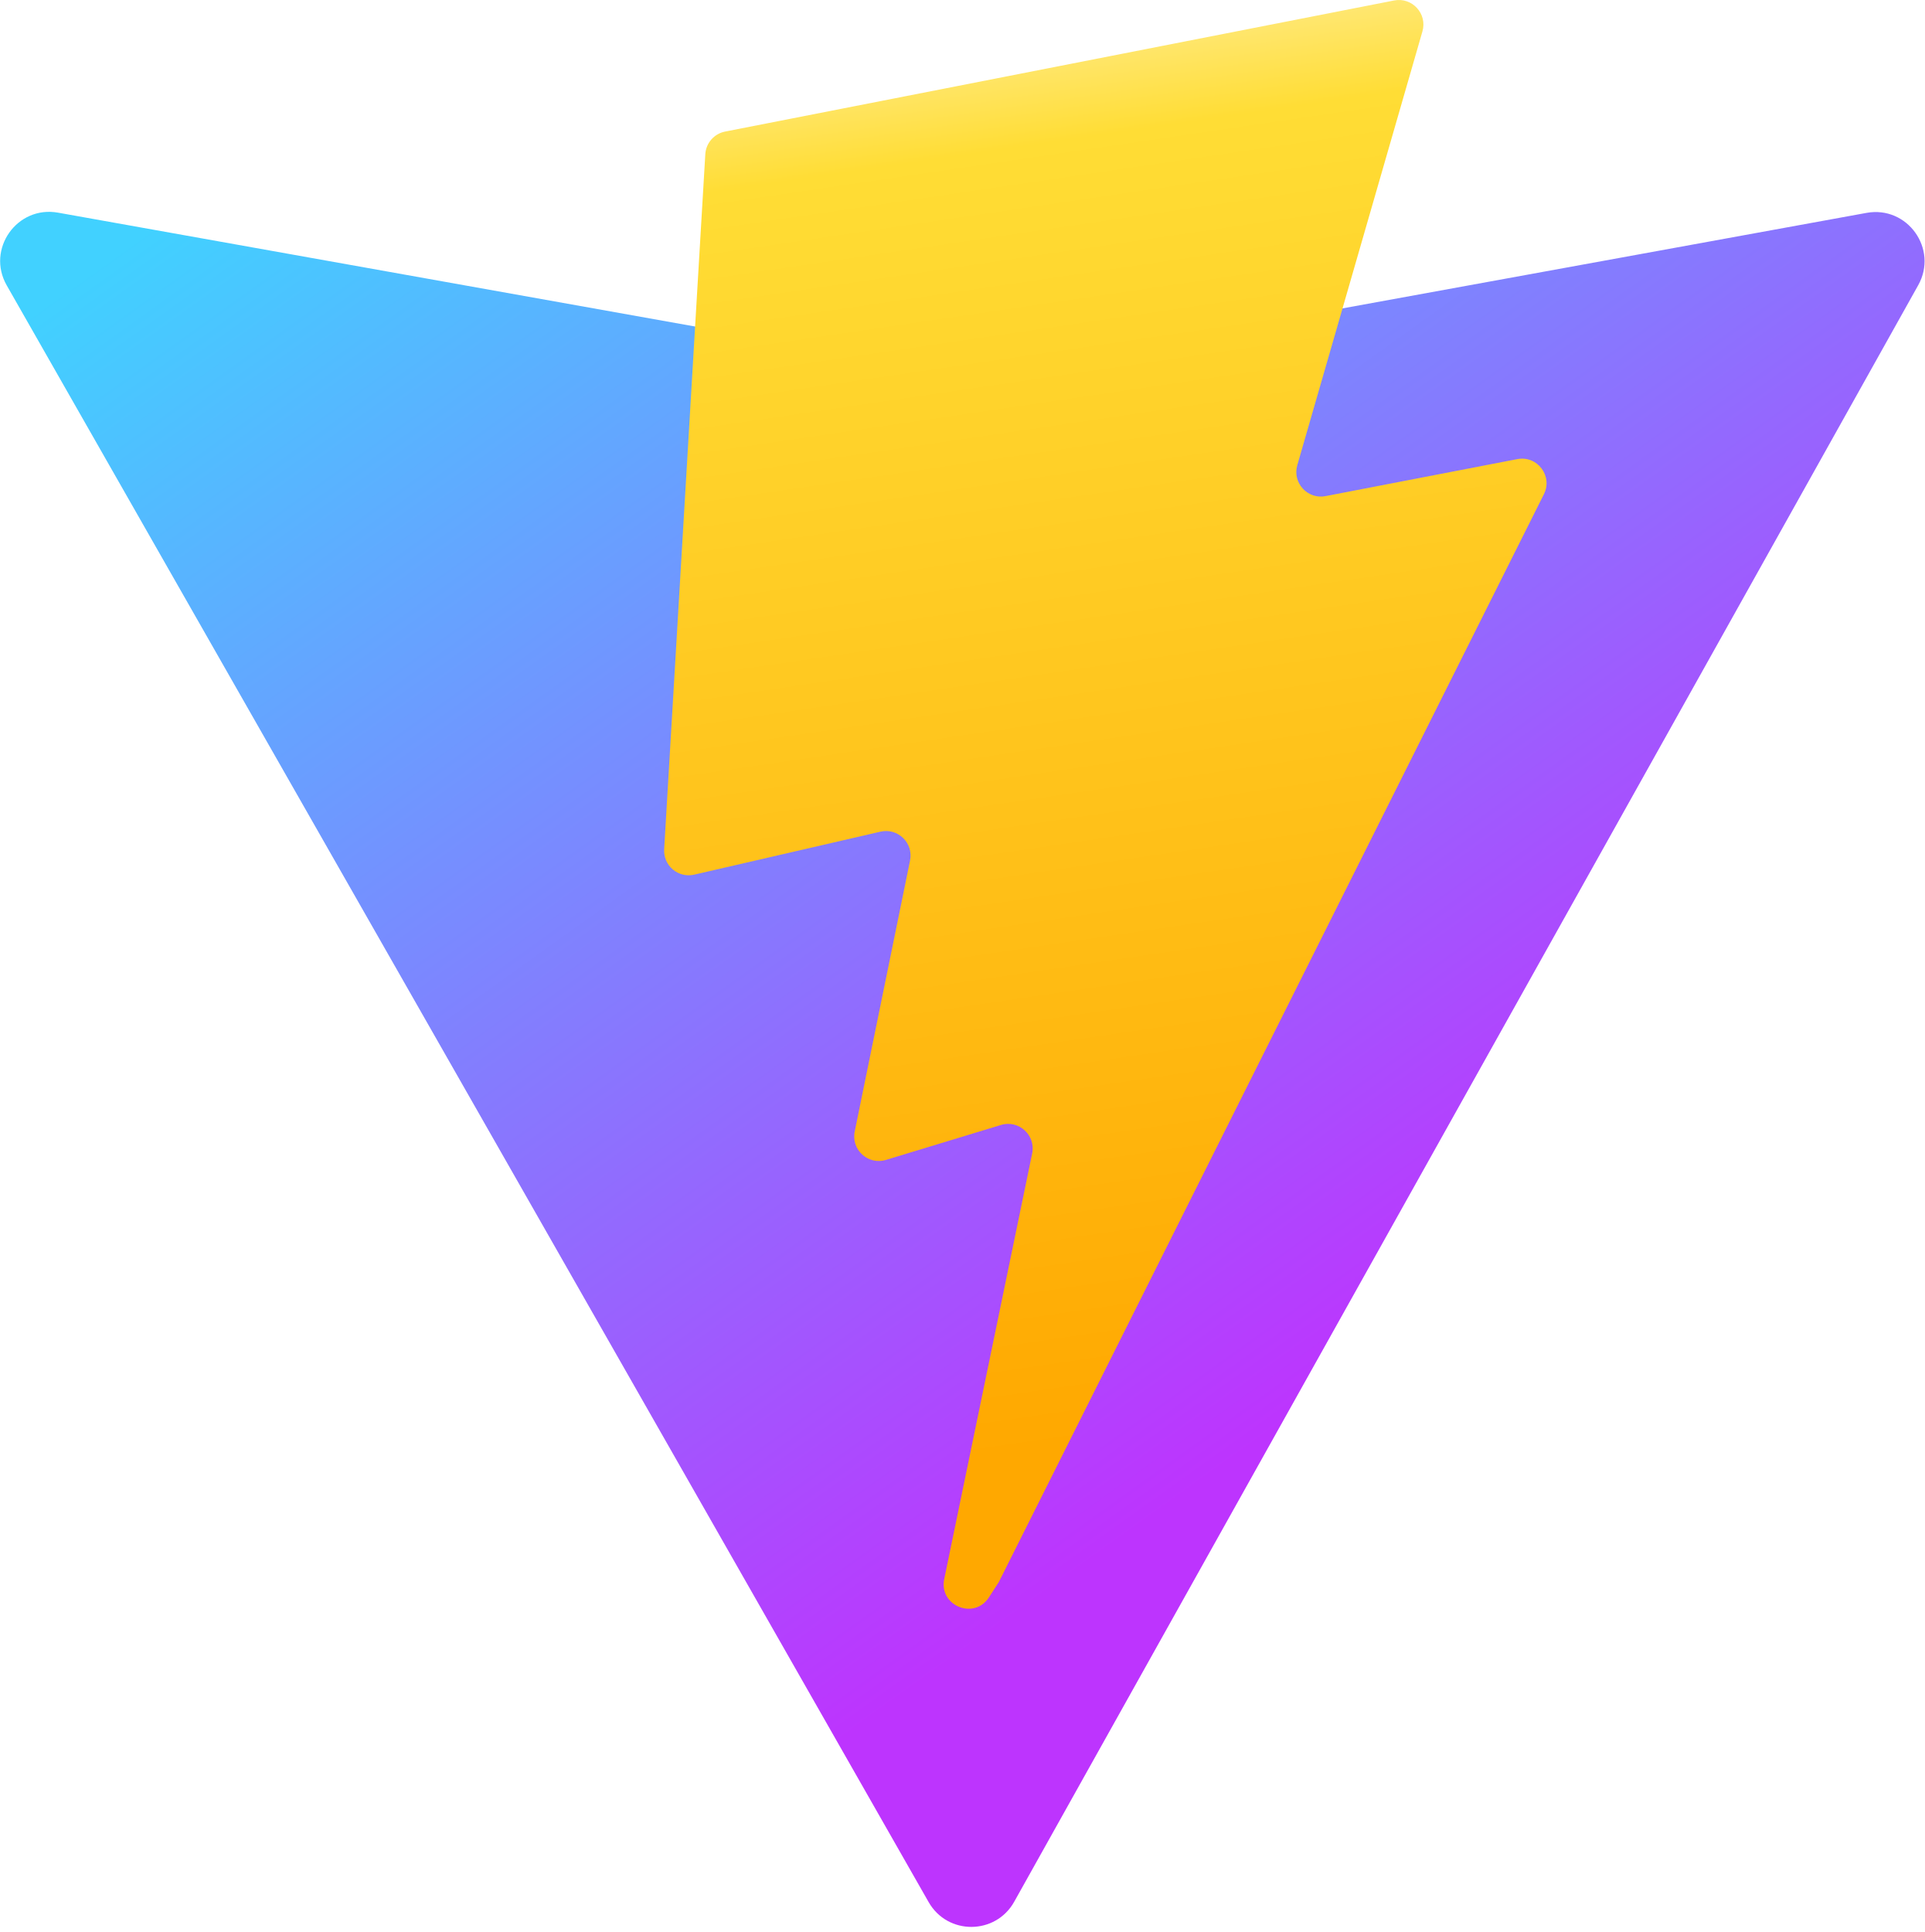
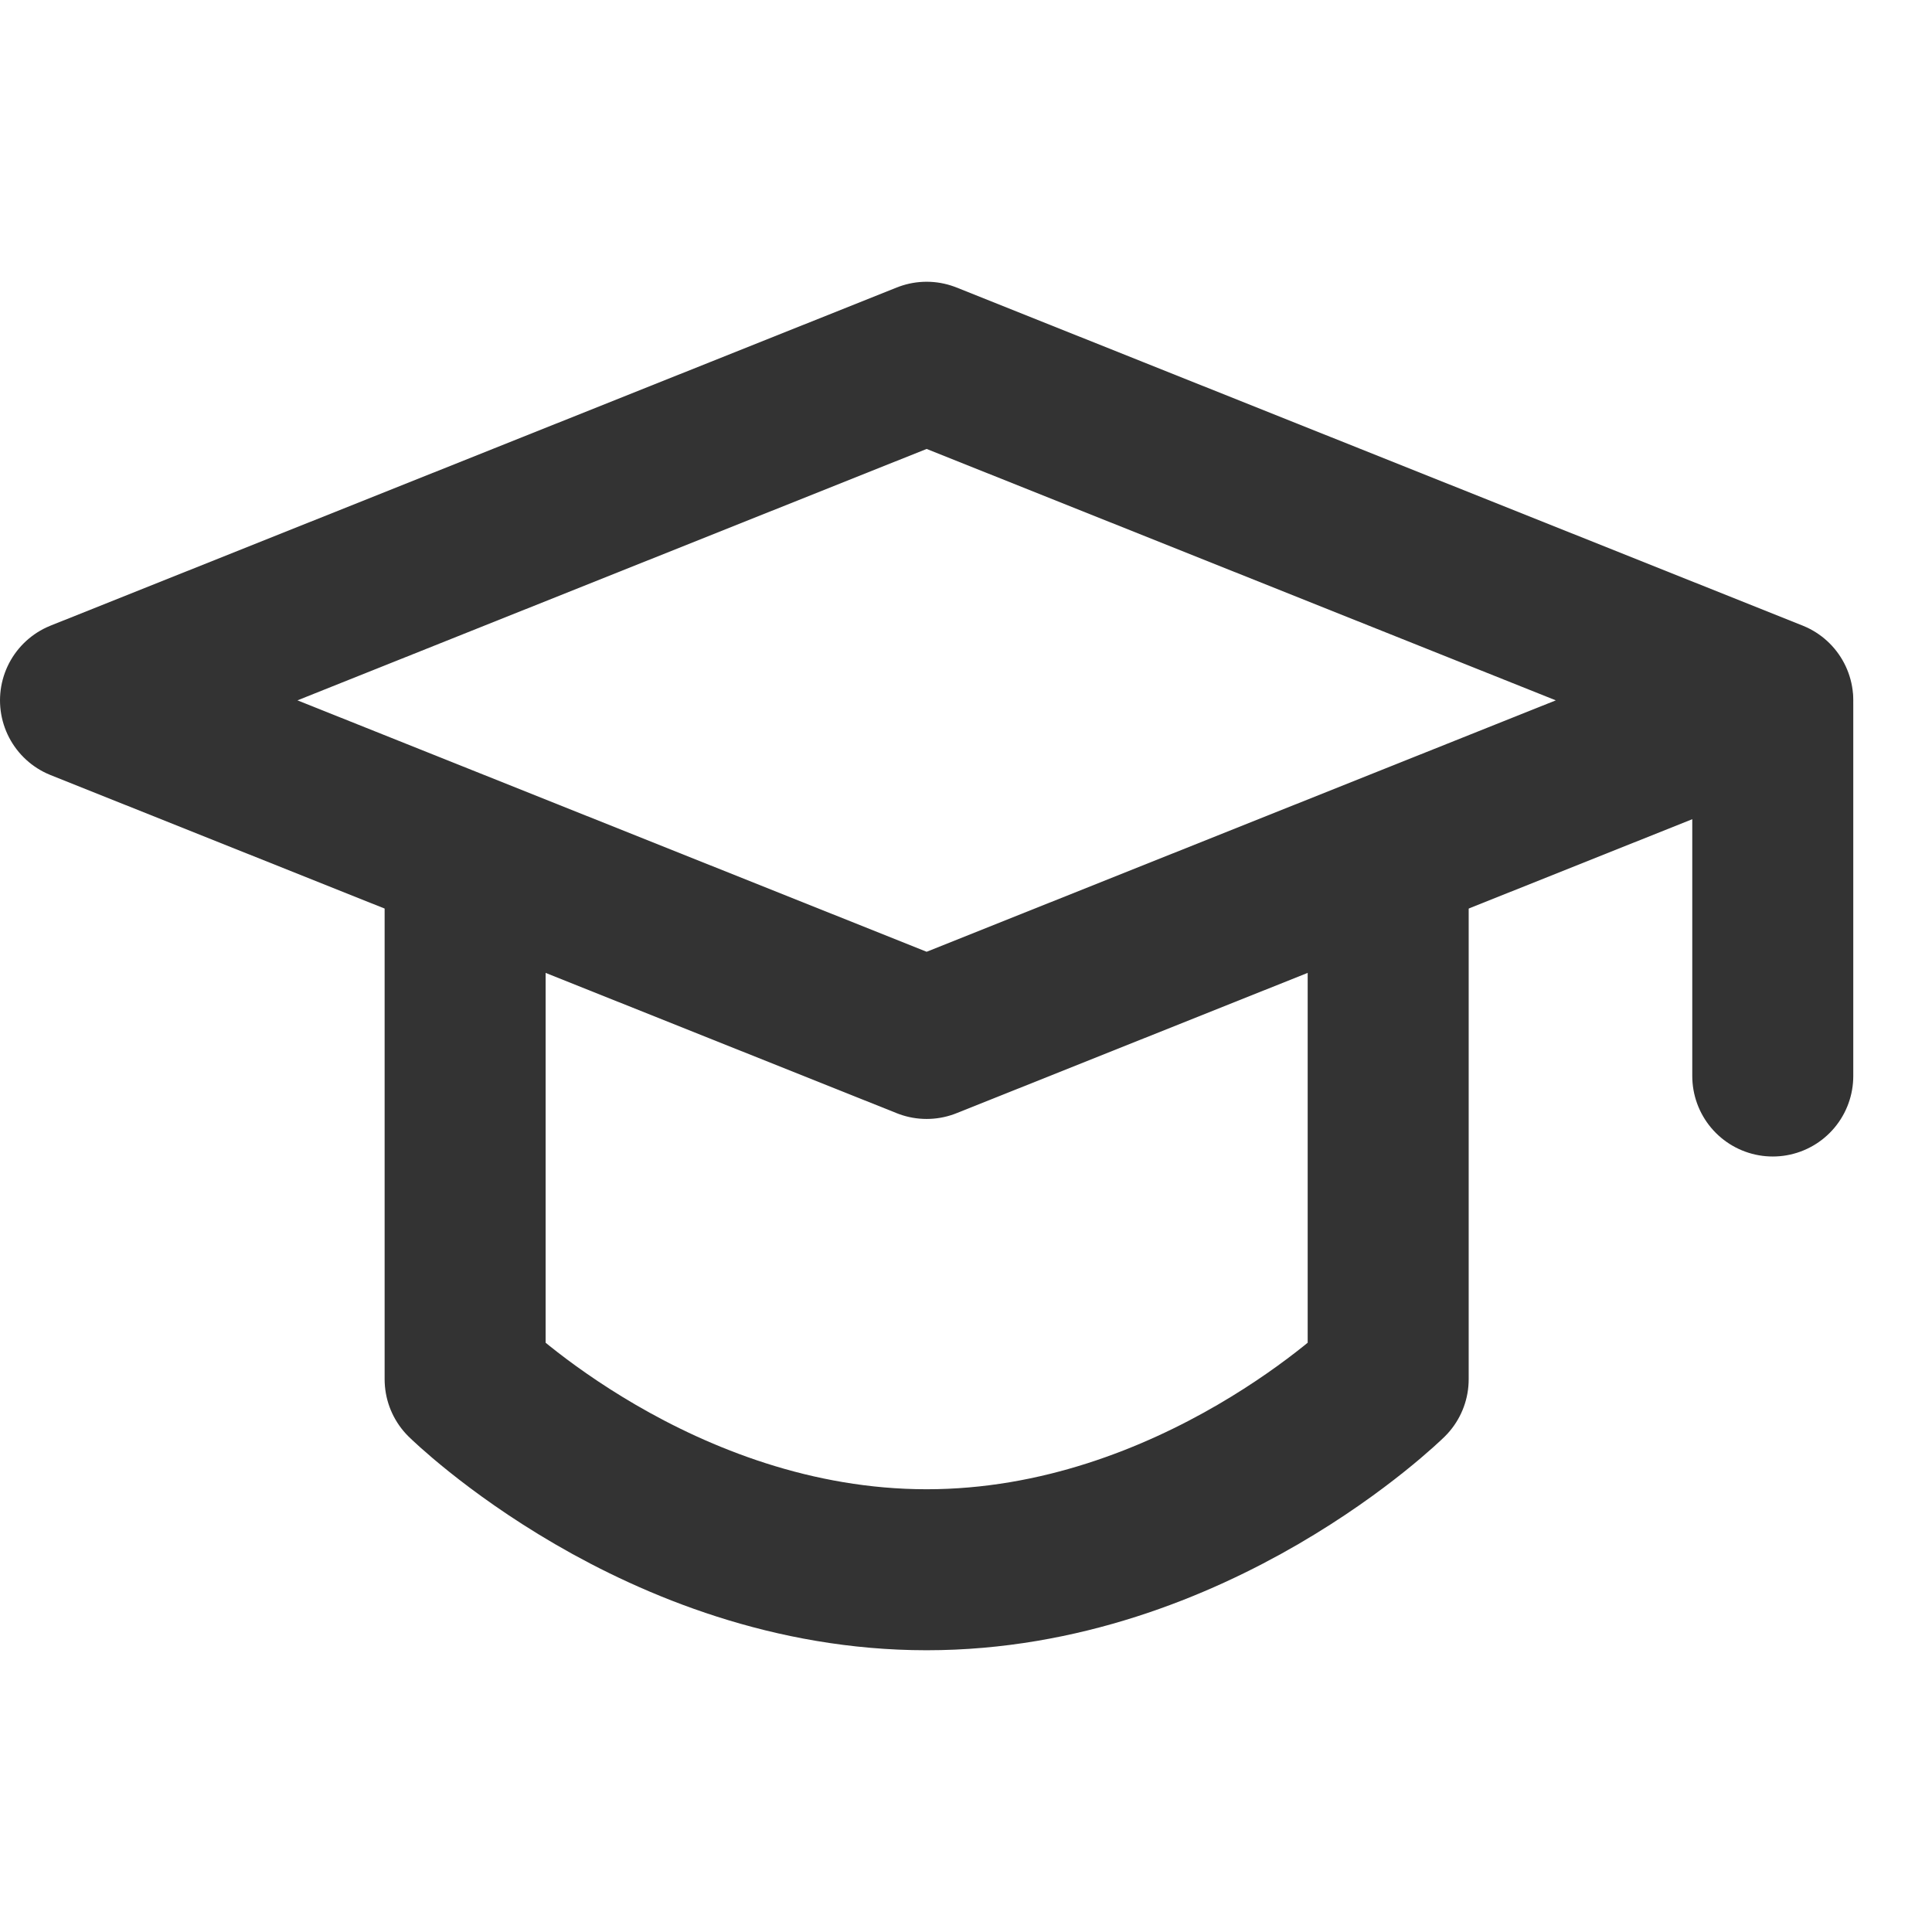
- <svg xmlns="http://www.w3.org/2000/svg" aria-hidden="true" role="img" class="iconify iconify--logos" width="31.88" height="32" preserveAspectRatio="xMidYMid meet" viewBox="0 0 256 257">
-   <defs>
-     <linearGradient id="IconifyId1813088fe1fbc01fb466" x1="-.828%" x2="57.636%" y1="7.652%" y2="78.411%">
-       <stop offset="0%" stop-color="#41D1FF" />
-       <stop offset="100%" stop-color="#BD34FE" />
-     </linearGradient>
-     <linearGradient id="IconifyId1813088fe1fbc01fb467" x1="43.376%" x2="50.316%" y1="2.242%" y2="89.03%">
-       <stop offset="0%" stop-color="#FFEA83" />
-       <stop offset="8.333%" stop-color="#FFDD35" />
-       <stop offset="100%" stop-color="#FFA800" />
-     </linearGradient>
-   </defs>
-   <path fill="url(#IconifyId1813088fe1fbc01fb466)" d="M255.153 37.938L134.897 252.976c-2.483 4.44-8.862 4.466-11.382.048L.875 37.958c-2.746-4.814 1.371-10.646 6.827-9.67l120.385 21.517a6.537 6.537 0 0 0 2.322-.004l117.867-21.483c5.438-.991 9.574 4.796 6.877 9.62Z" />
-   <path fill="url(#IconifyId1813088fe1fbc01fb467)" d="M185.432.063L96.44 17.501a3.268 3.268 0 0 0-2.634 3.014l-5.474 92.456a3.268 3.268 0 0 0 3.997 3.378l24.777-5.718c2.318-.535 4.413 1.507 3.936 3.838l-7.361 36.047c-.495 2.426 1.782 4.5 4.151 3.78l15.304-4.649c2.372-.72 4.652 1.36 4.15 3.788l-11.698 56.621c-.732 3.542 3.979 5.473 5.943 2.437l1.313-2.028l72.516-144.72c1.215-2.423-.88-5.186-3.54-4.672l-25.505 4.922c-2.396.462-4.435-1.77-3.759-4.114l16.646-57.705c.677-2.35-1.37-4.583-3.769-4.113Z" />
+ <svg xmlns="http://www.w3.org/2000/svg" width="24" height="24" viewBox="0 0 48 48" fill="none">
+   <path d="M2 17.4L23.022 9L44.044 17.4L23.022 25.8L2 17.4Z" fill="none" stroke="#333" stroke-width="4" stroke-linejoin="round" />
+   <path d="M44.044 17.51V26.733" stroke="#333" stroke-width="4" stroke-linecap="round" stroke-linejoin="round" />
+   <path d="M11.556 21.825V34.267C11.556 34.267 16.366 39 23.022 39C29.679 39 34.489 34.267 34.489 34.267V21.825" stroke="#333" stroke-width="4" stroke-linecap="round" stroke-linejoin="round" />
</svg>
